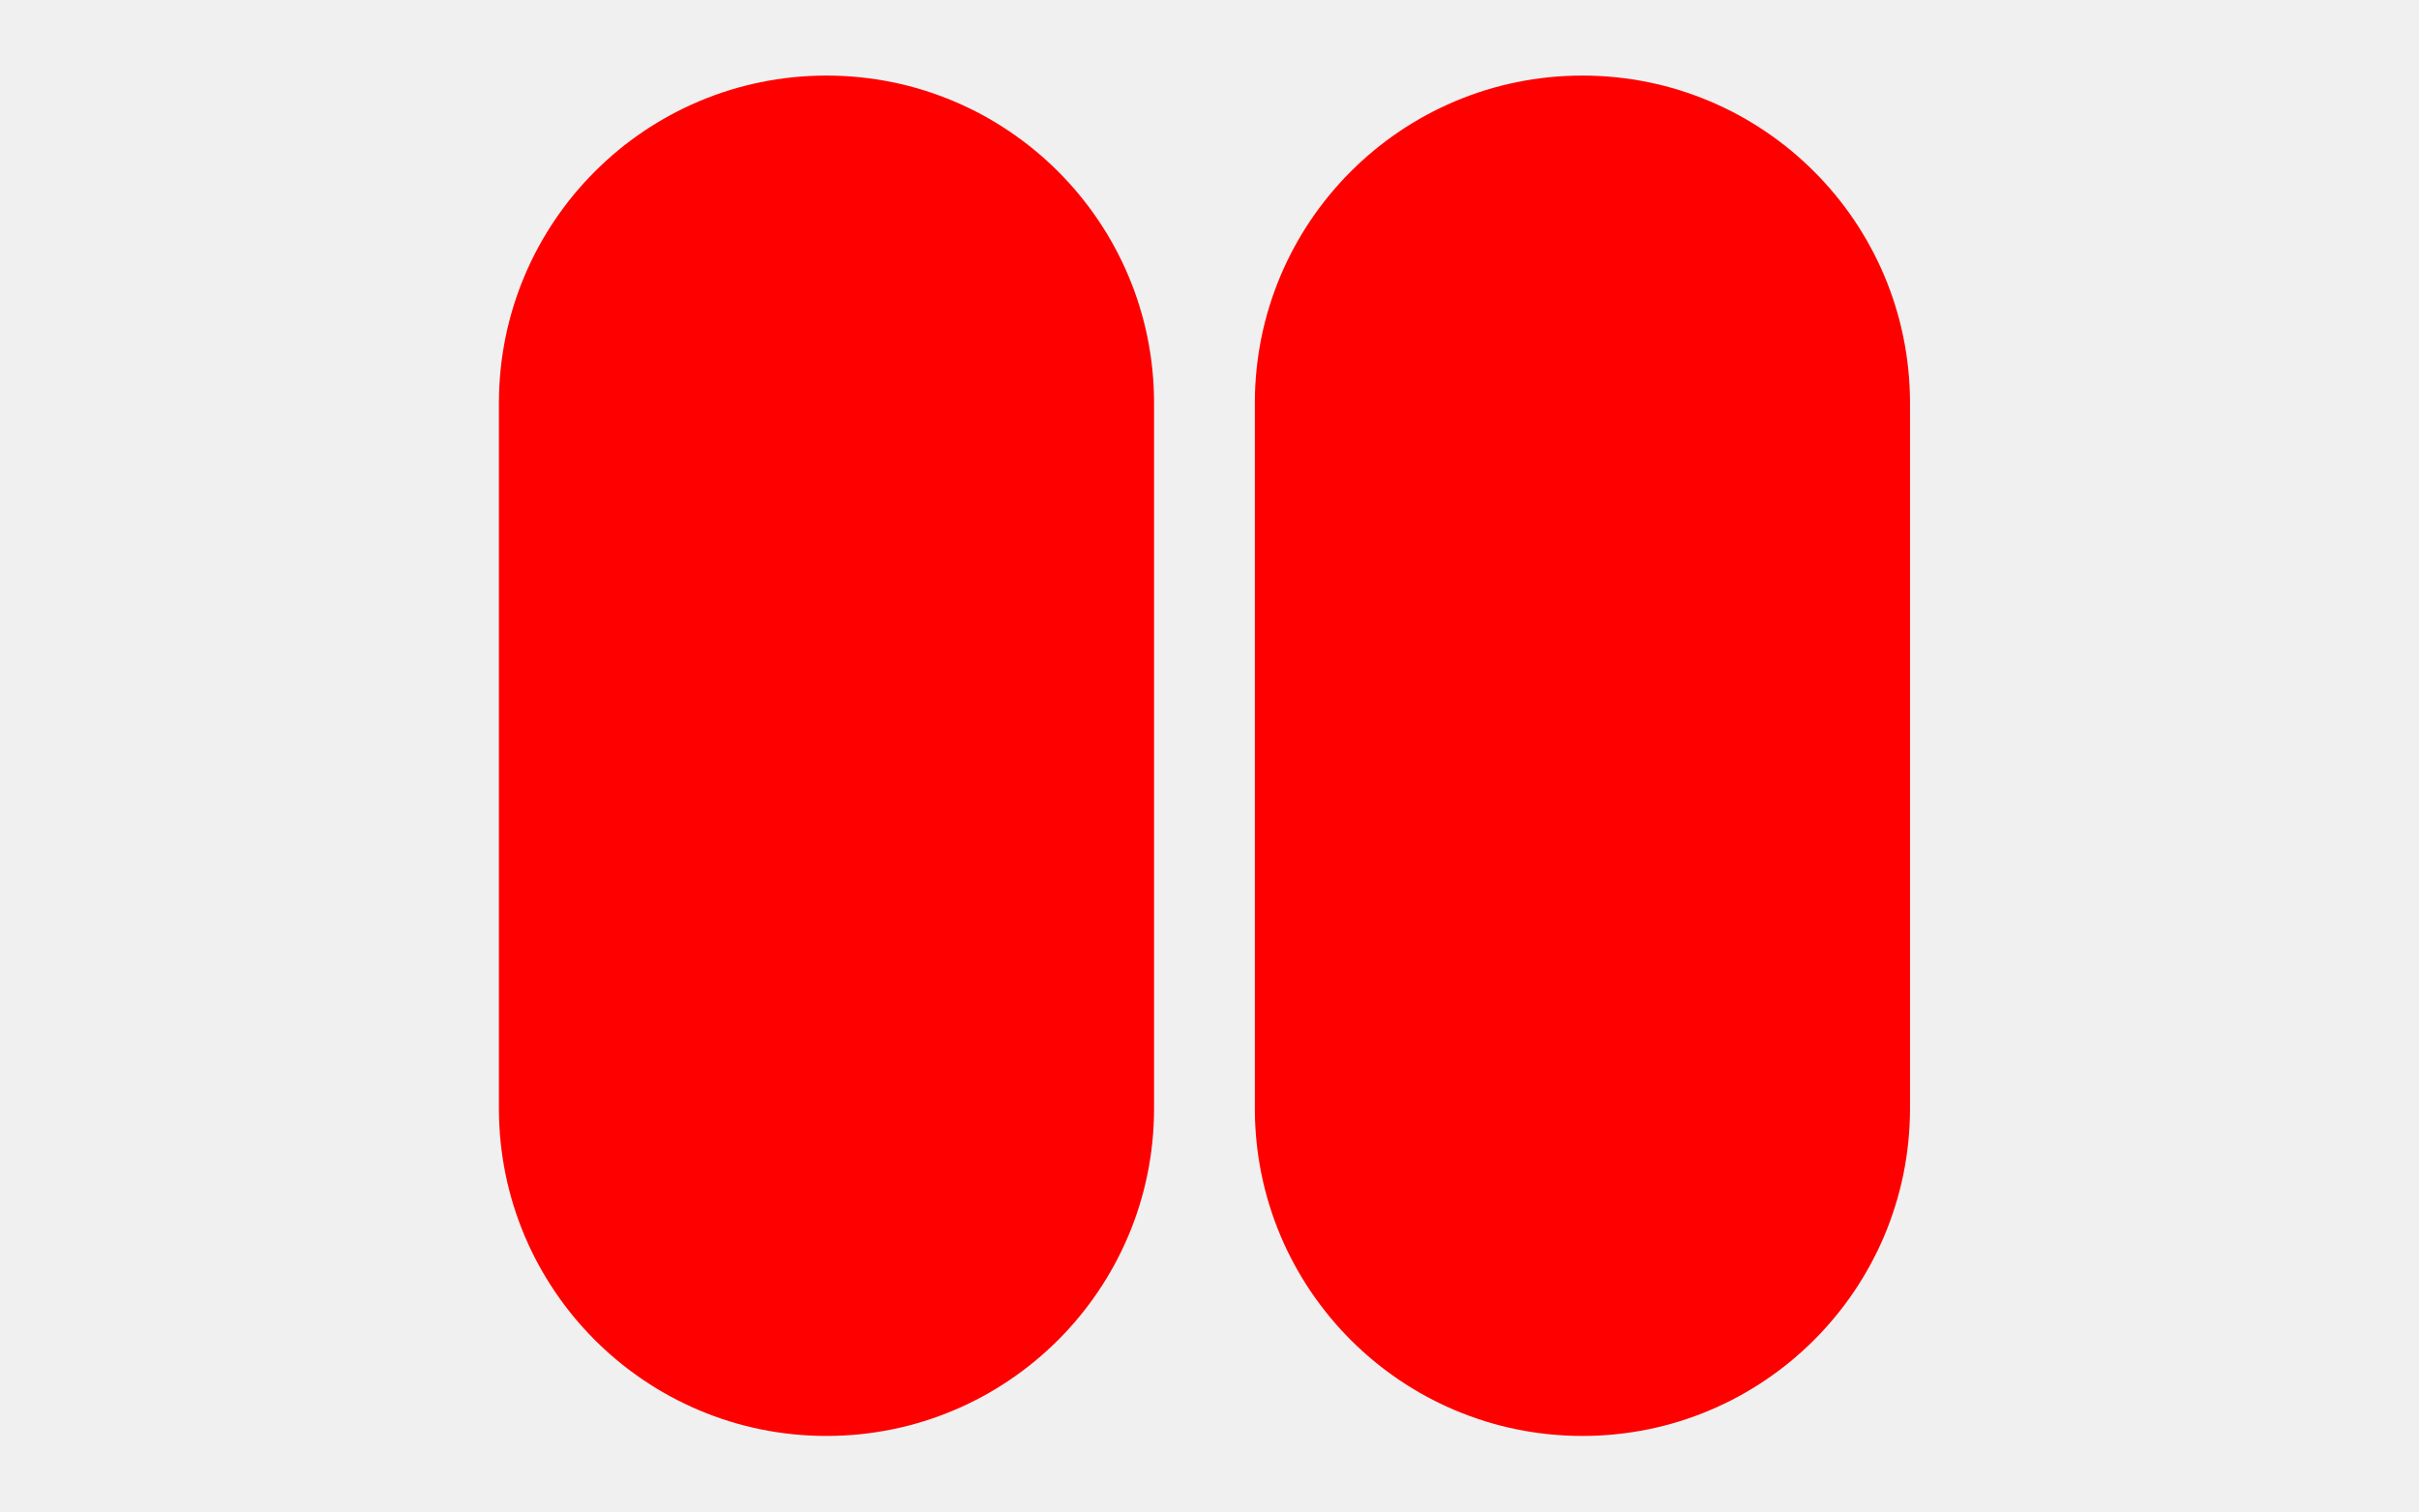
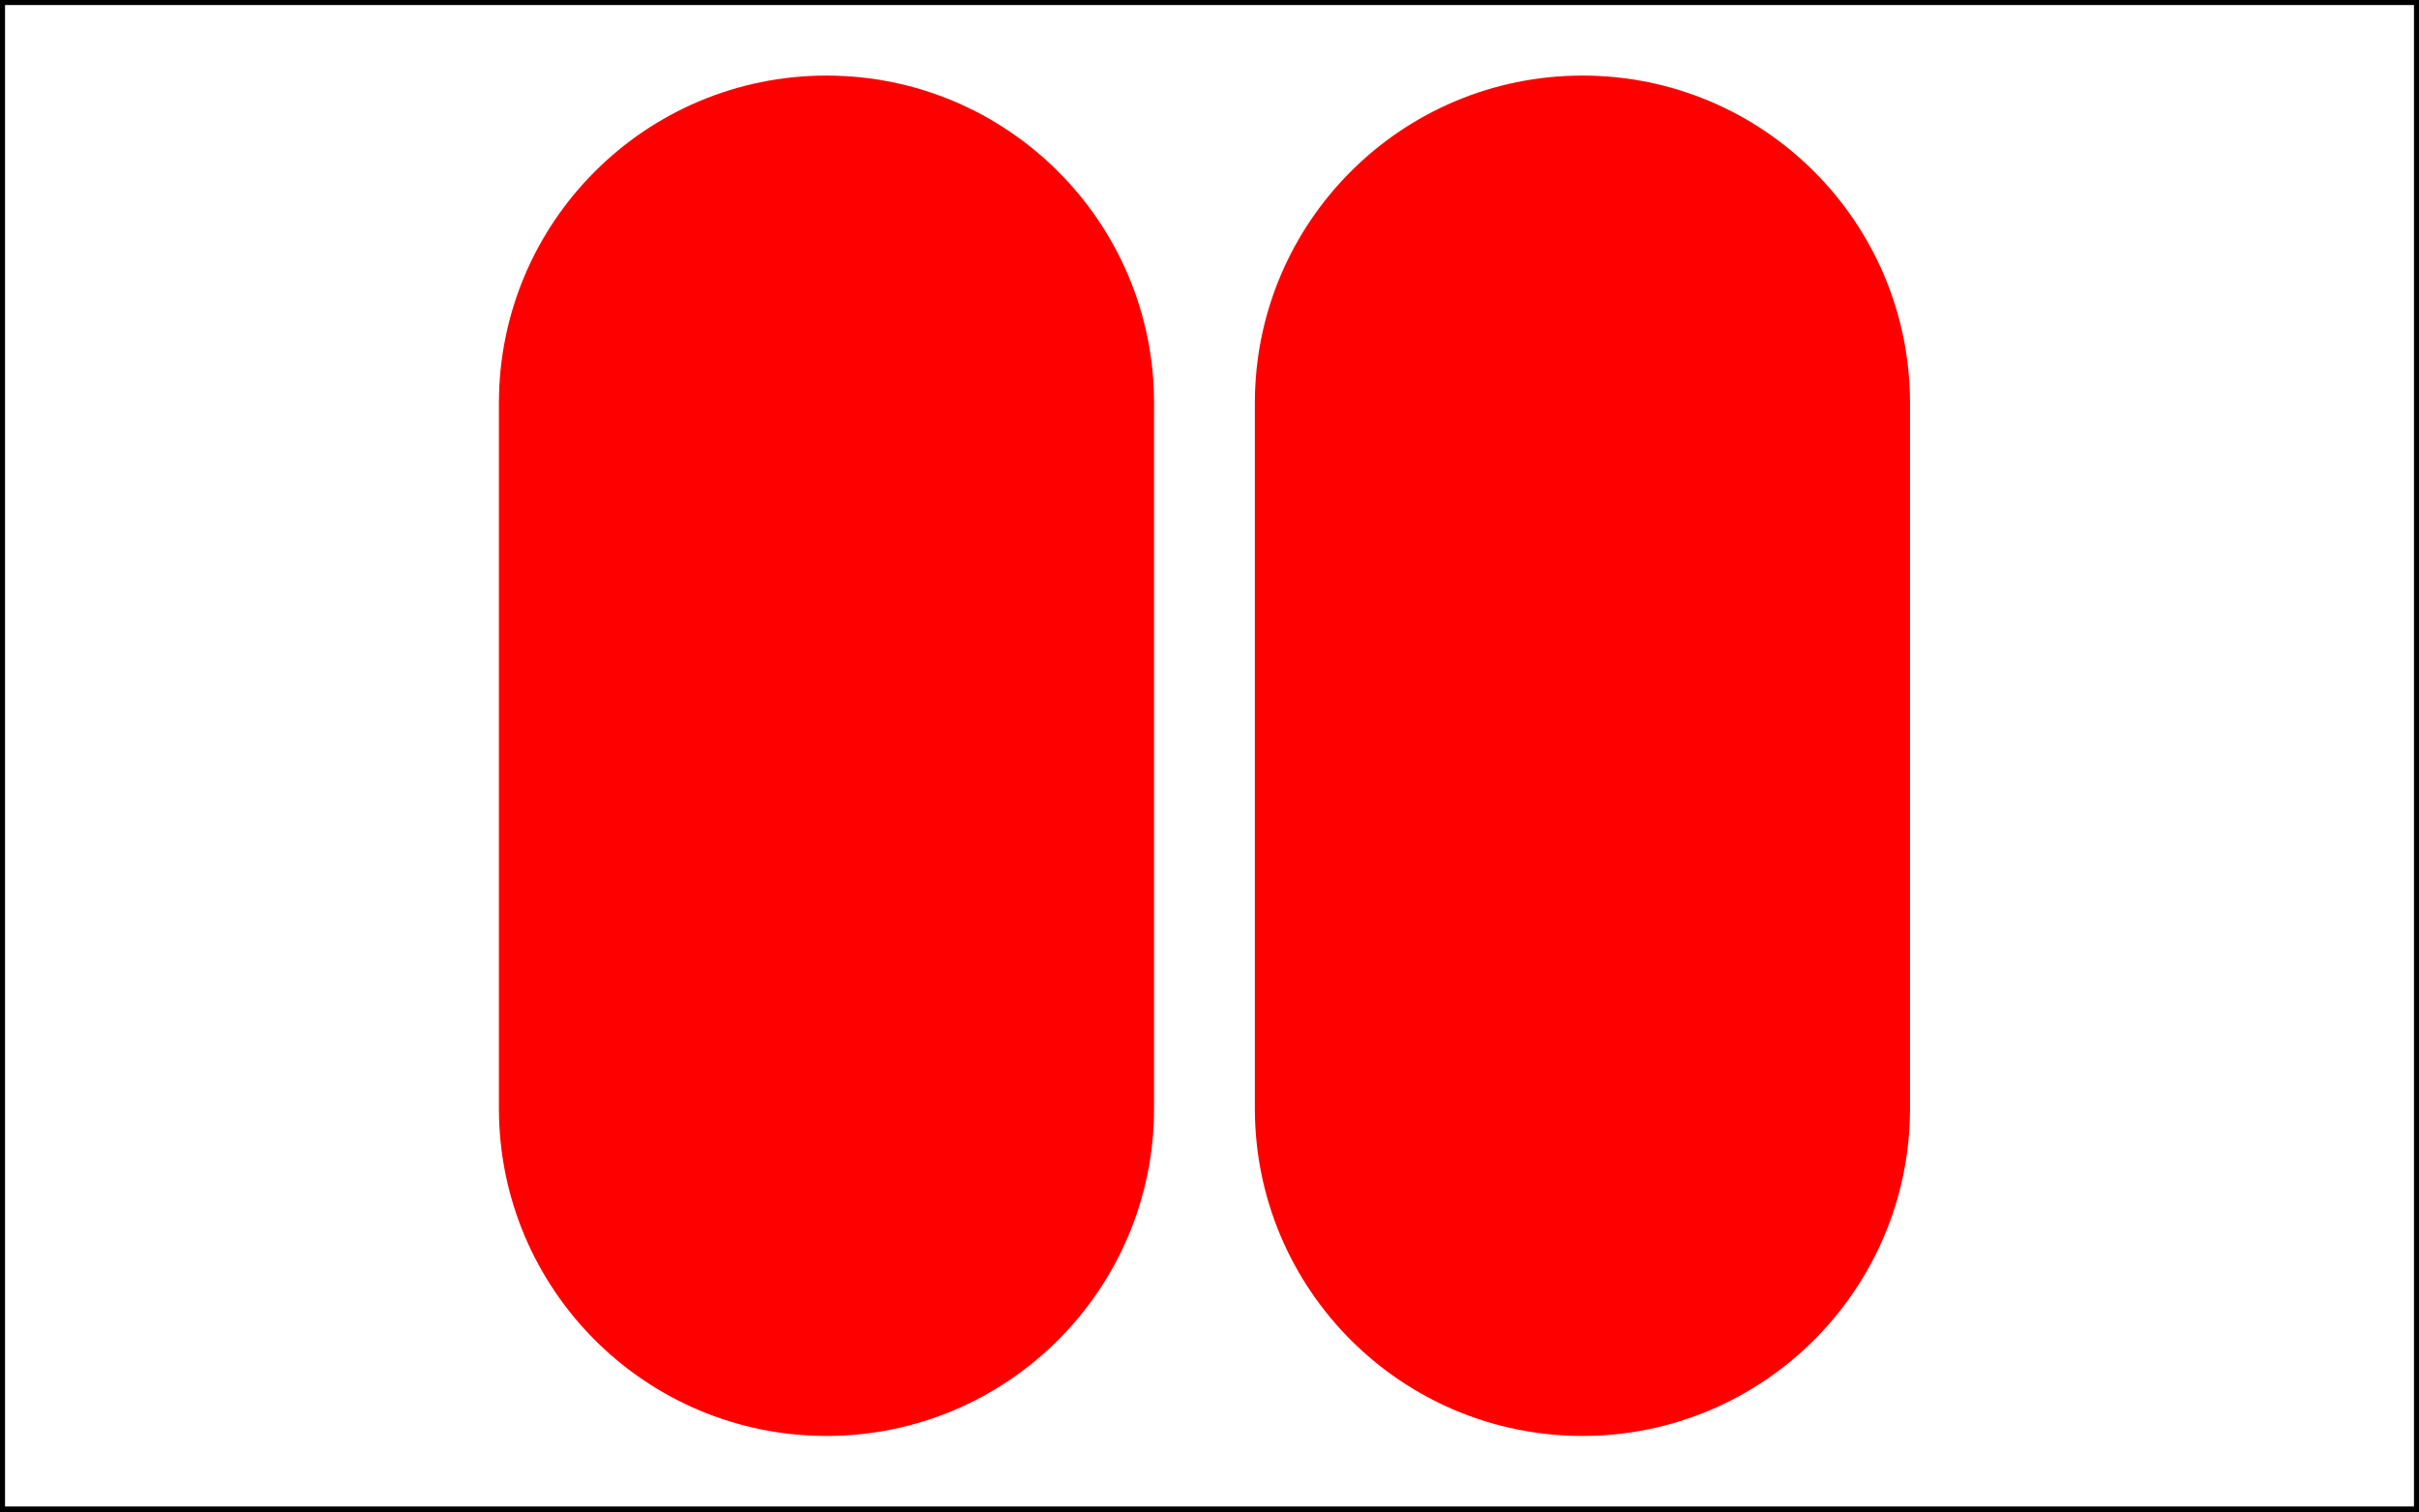
<svg xmlns="http://www.w3.org/2000/svg" baseProfile="full" height="150" version="1.1" width="240">
  <defs />
  <g>
+     <rect fill="#FFFFFF" height="150" stroke="#000000" stroke-width="1px" width="240" x="0" y="0" />
    <path d="M82,40 m-30,0 a30,30 0 0 1 60,0 l0,70 a30,30 0 0 1 -60,0 z" fill="red" stroke="red" stroke-width="5px" />
    <path d="M157,40 m-30,0 a30,30 0 0 1 60,0 l0,70 a30,30 0 0 1 -60,0 z" fill="red" stroke="red" stroke-width="5px" />
  </g>
</svg>
